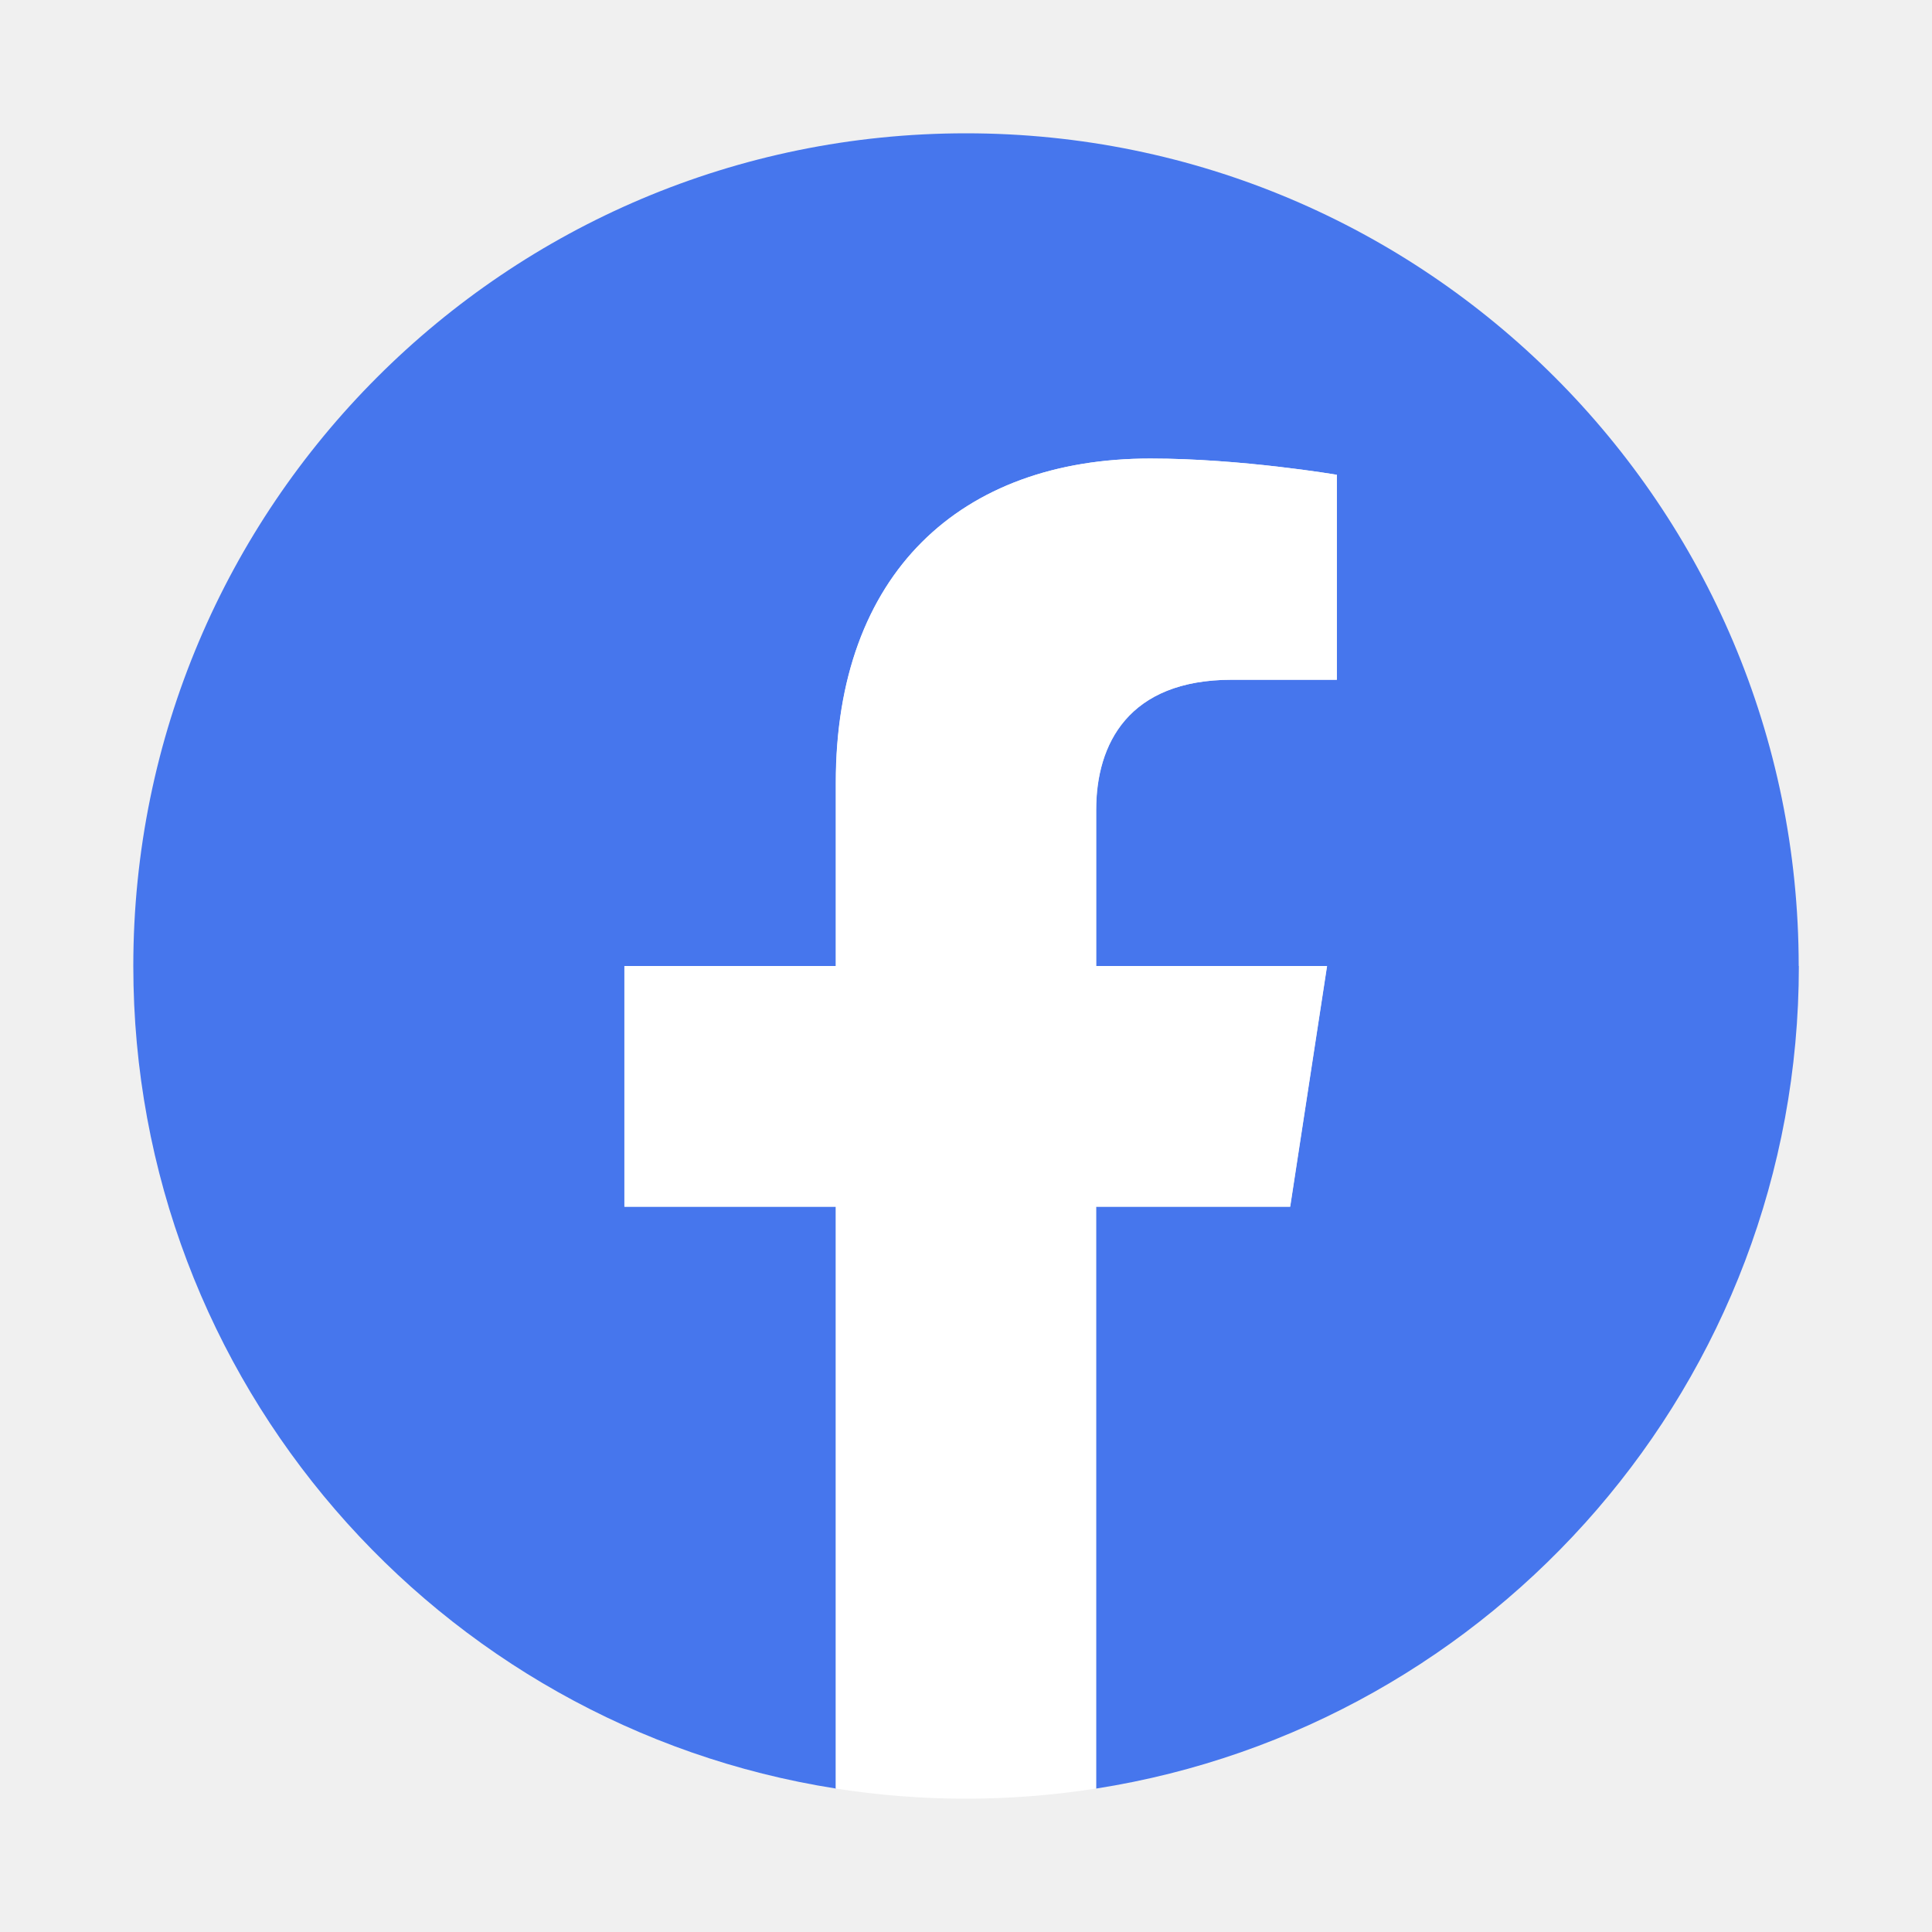
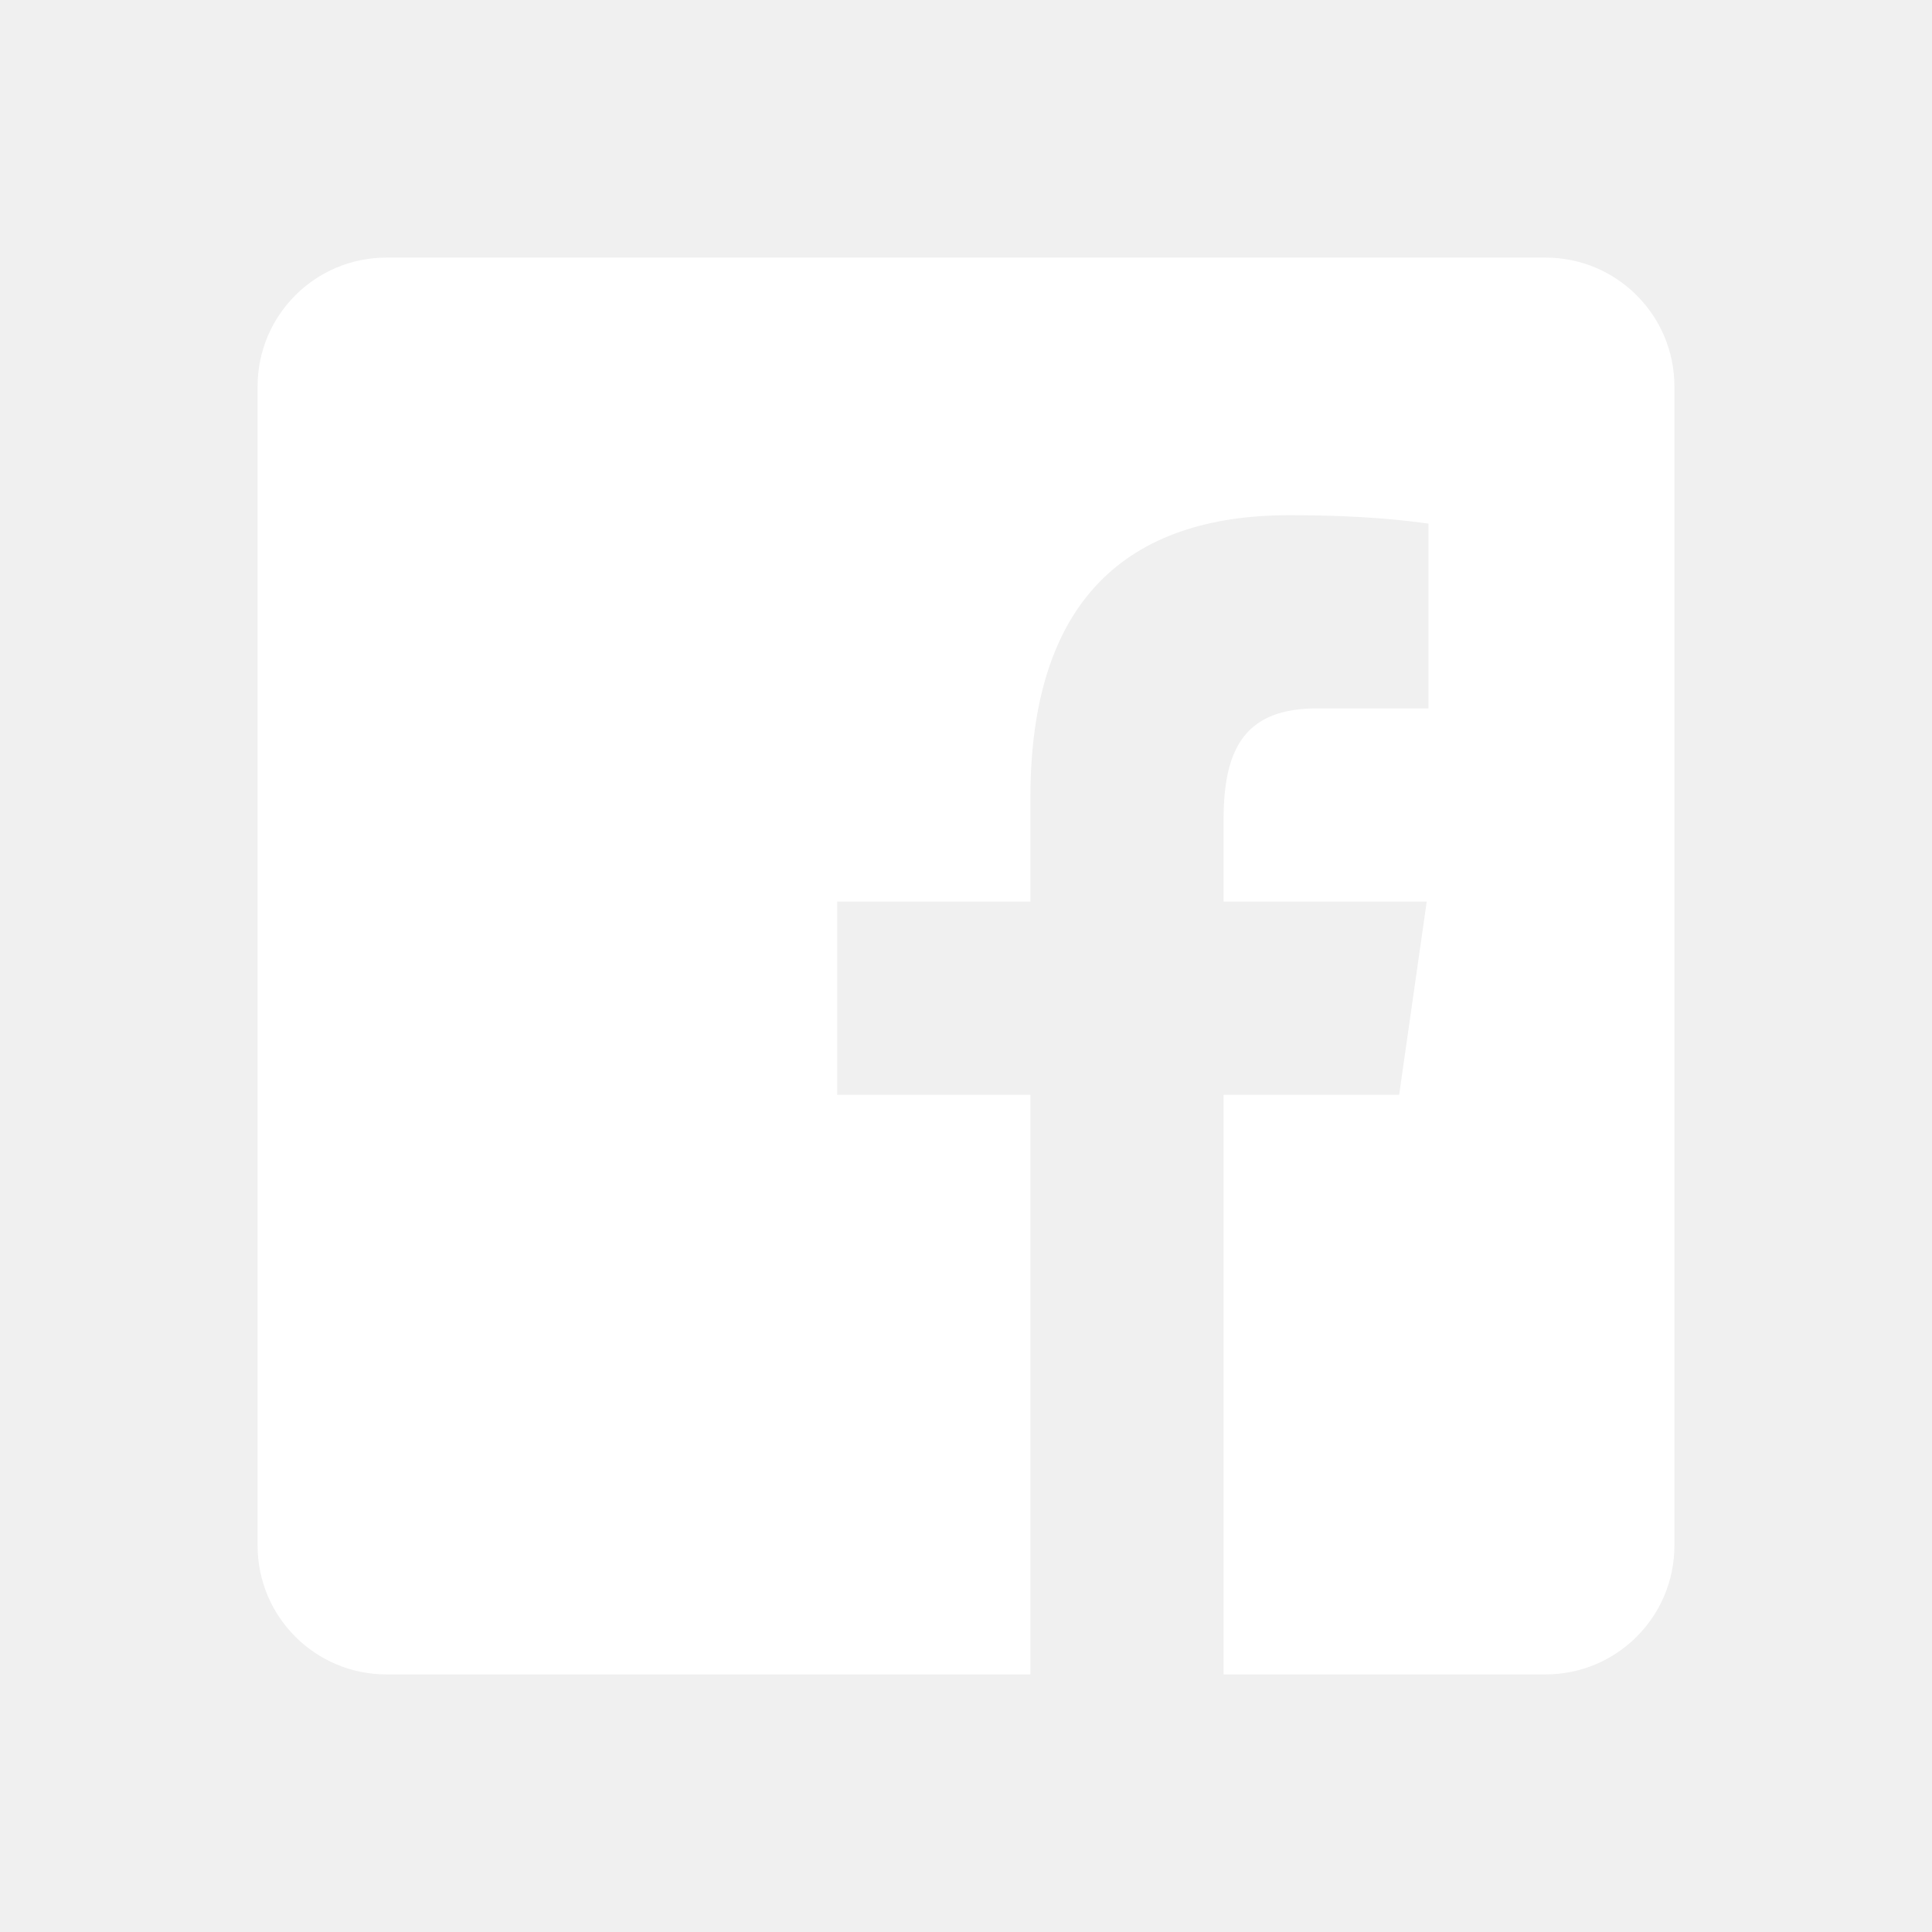
- <svg xmlns="http://www.w3.org/2000/svg" id="Graphic_Elements" data-name="Graphic Elements" viewBox="0 0 120 120">
-   <defs>
-     <style>
-       .cls-1 {
-         fill: #4676ed;
-       }
- 
-       .cls-1, .cls-2 {
-         stroke-width: 0px;
-       }
- 
-       .cls-2 {
-         fill: #fff;
-       }
-     </style>
-   </defs>
-   <path class="cls-1" d="m111.72,60c0-28.57-23.16-51.72-51.72-51.72S8.28,31.43,8.28,60c0,25.82,18.91,47.21,43.64,51.09v-36.14h-13.13v-14.95h13.13v-11.4c0-12.96,7.72-20.12,19.54-20.12,5.66,0,11.58,1.01,11.58,1.01v12.73h-6.52c-6.43,0-8.43,3.99-8.43,8.08v9.7h14.34l-2.29,14.95h-12.05v36.14c24.73-3.88,43.64-25.28,43.64-51.09Z" />
-   <path class="cls-2" d="m80.13,74.95l2.29-14.95h-14.34v-9.7c0-4.09,2-8.08,8.43-8.08h6.52v-12.73s-5.92-1.01-11.58-1.01c-11.81,0-19.54,7.16-19.54,20.12v11.4h-13.13v14.95h13.13v36.14c2.63.41,5.33.63,8.08.63s5.45-.22,8.08-.63v-36.14h12.05Z" />
+ <svg xmlns="http://www.w3.org/2000/svg" fill="#FFFFFF" viewBox="0 0 30 30" width="30px" height="30px">
+   <path d="M24,4H6C4.895,4,4,4.895,4,6v18c0,1.105,0.895,2,2,2h10v-9h-3v-3h3v-1.611C16,9.339,17.486,8,20.021,8 c1.214,0,1.856,0.09,2.16,0.131V11h-1.729C19.376,11,19,11.568,19,12.718V14h3.154l-0.428,3H19v9h5c1.105,0,2-0.895,2-2V6 C26,4.895,25.104,4,24,4z" />
</svg>
